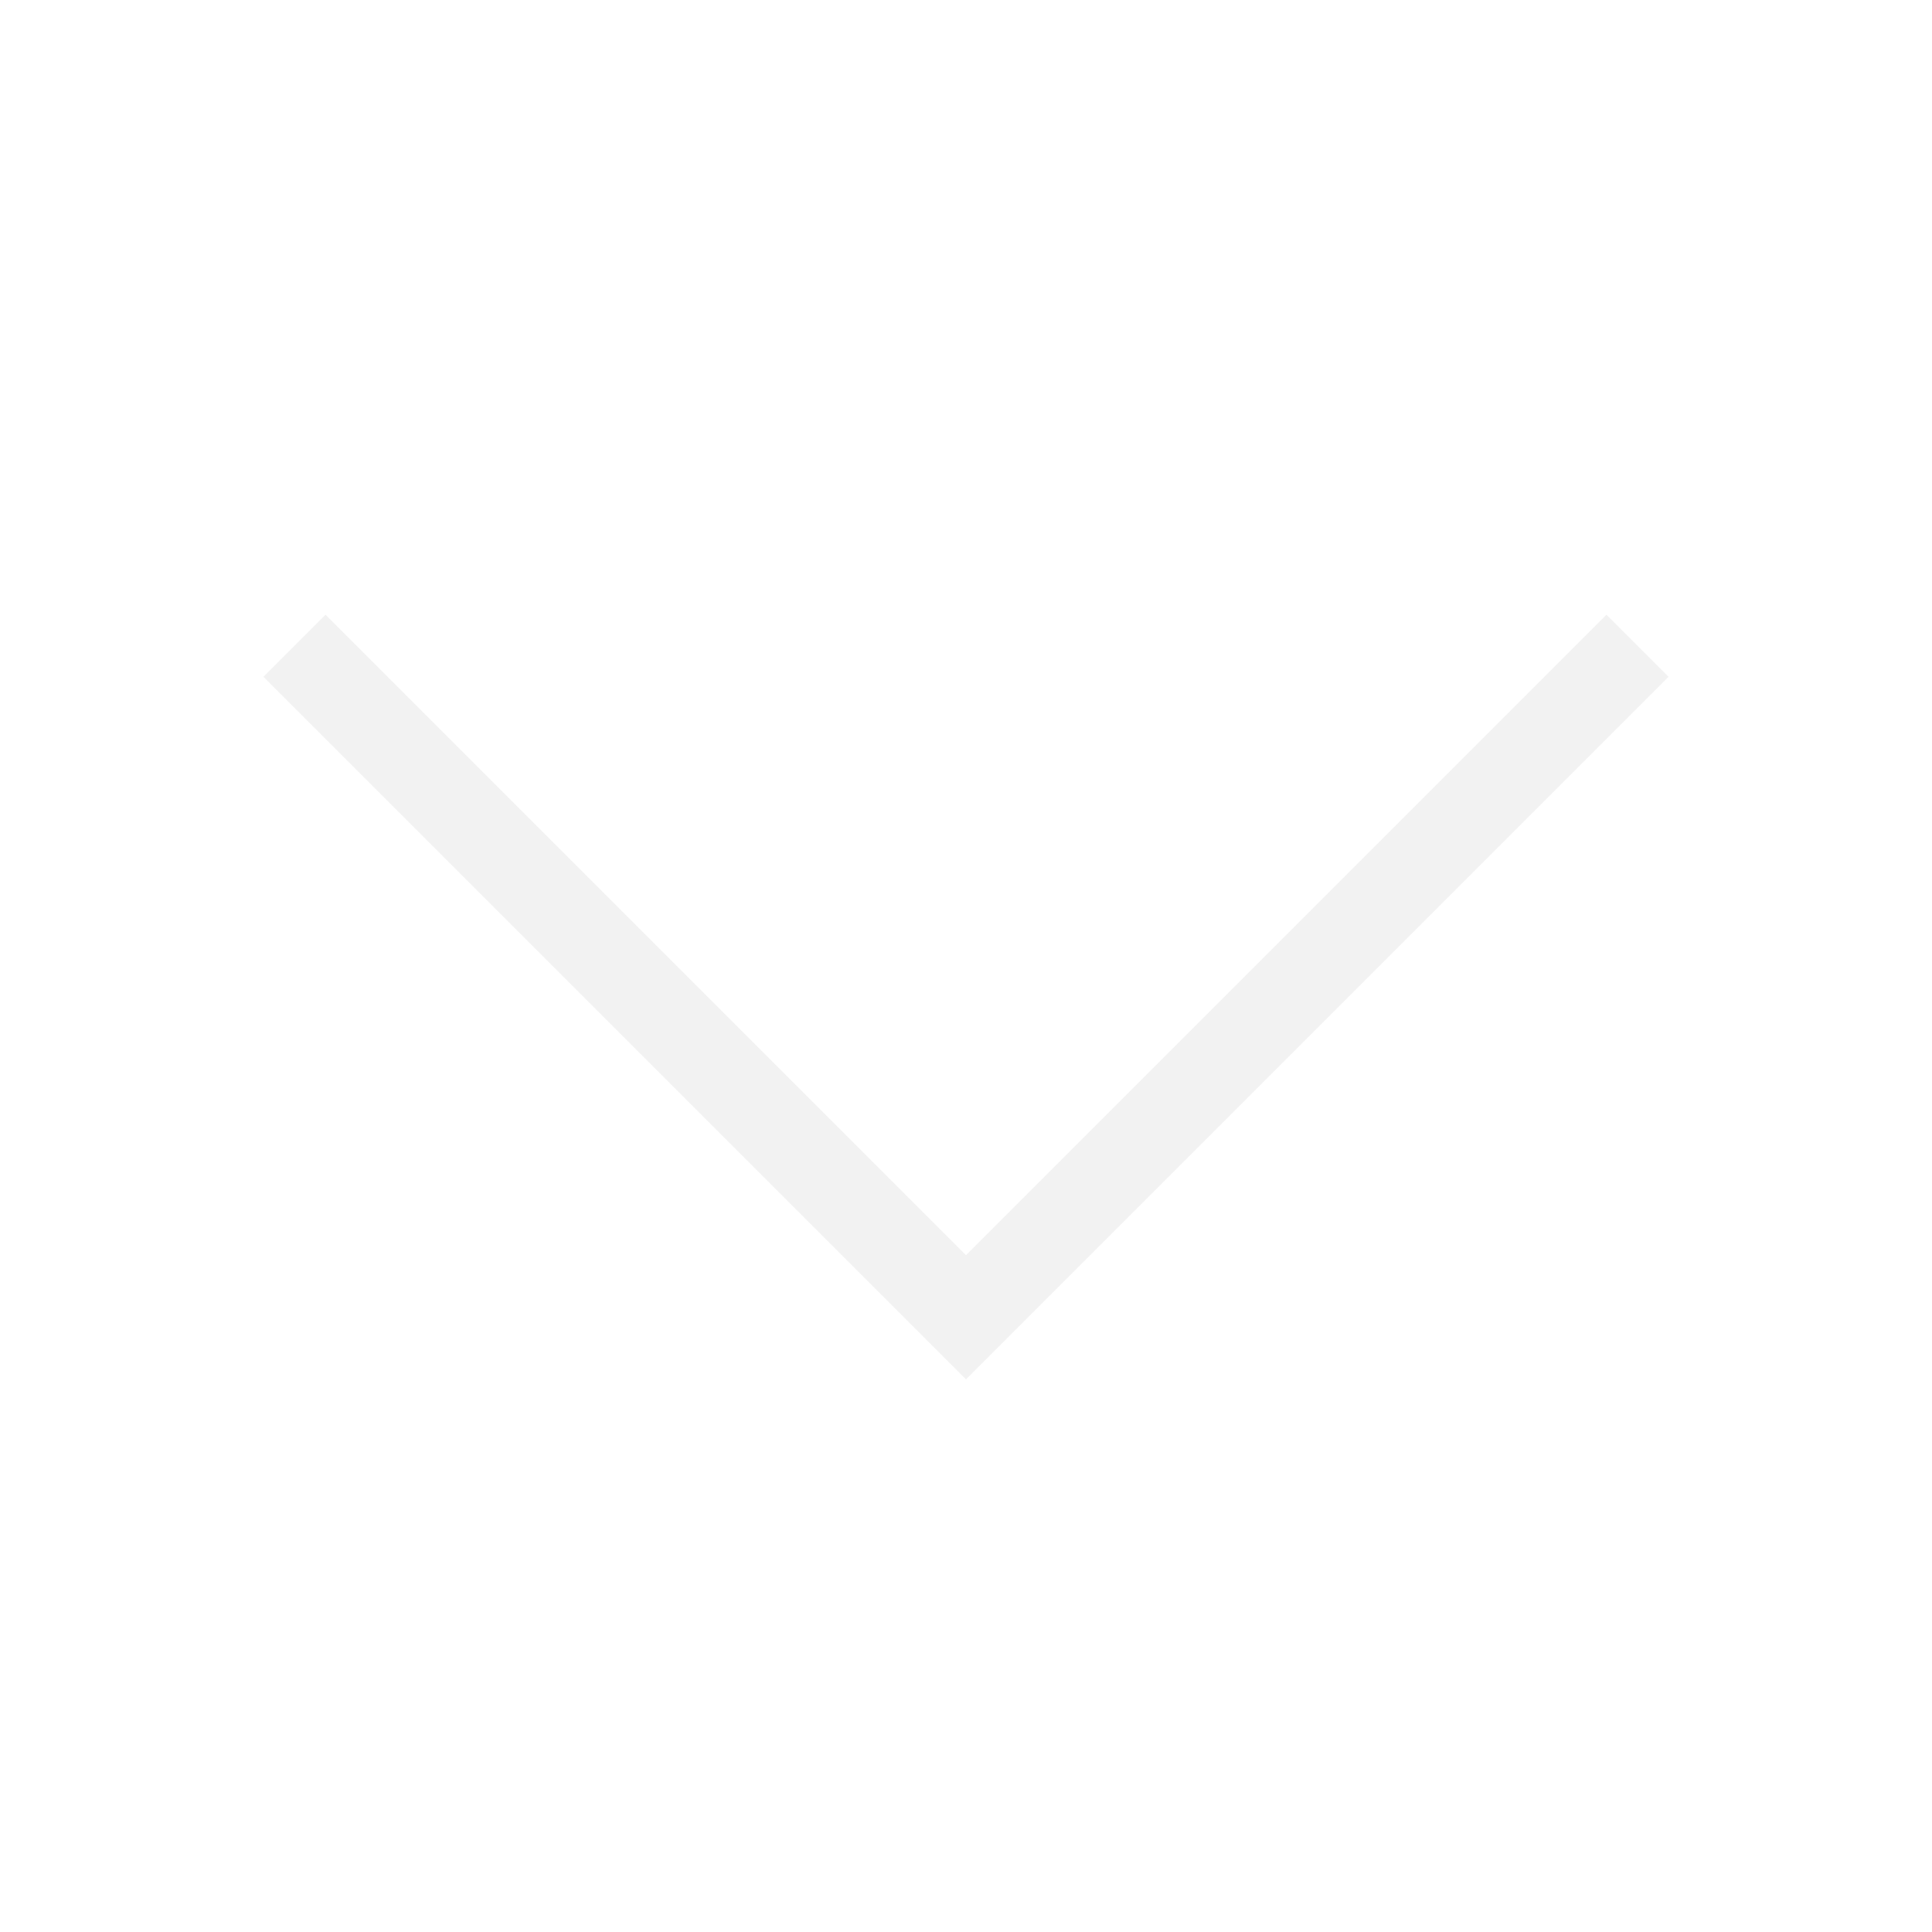
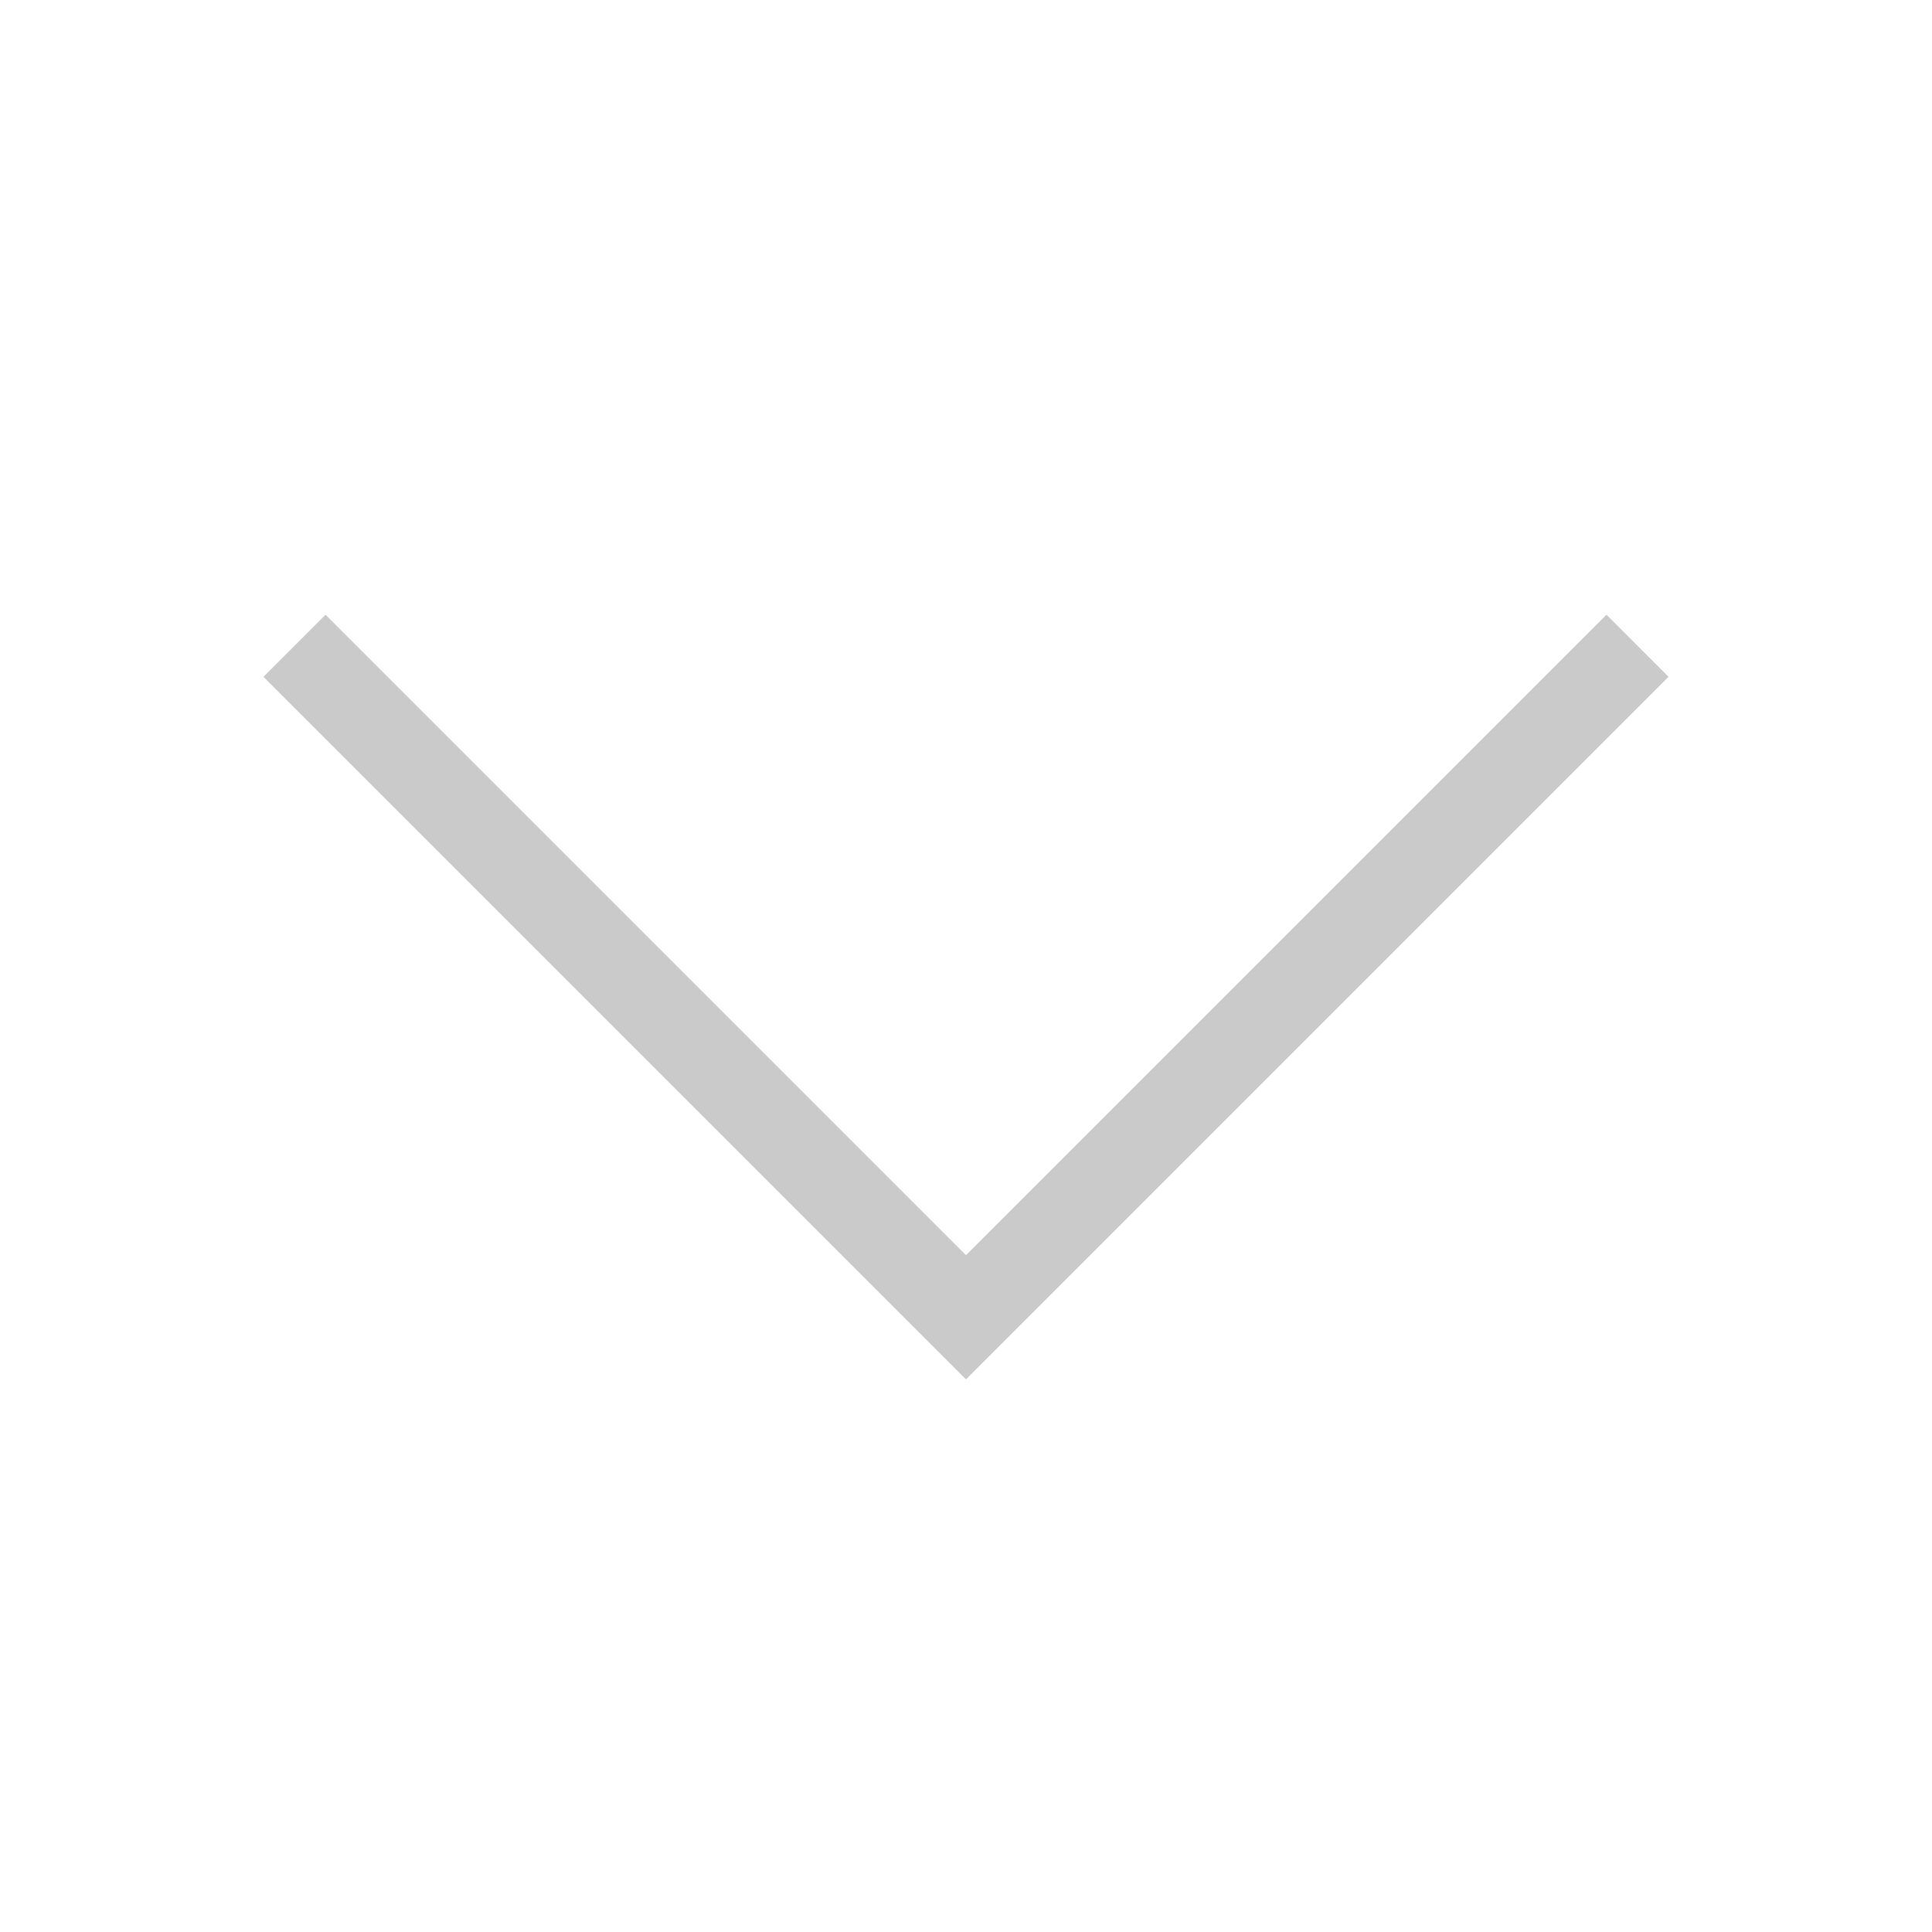
<svg xmlns="http://www.w3.org/2000/svg" width="22" height="22" id="svg2" version="1.1" viewBox="0 0 22 22">
  <defs id="defs4" />
  <g id="layer1" transform="translate(0,-1030.362)">
-     <path style="fill:#f2f2f2;fill-opacity:1;stroke:none" d="M 3.707 7 L 3 7.707 L 9.125 13.832 L 11 15.707 L 12.875 13.832 L 19 7.707 L 18.293 7 L 12.168 13.125 L 11 14.293 L 9.832 13.125 L 3.707 7 z " transform="translate(-5e-7,1030.362)" id="rect4176" />
+     <path style="fill:#cacaca;fill-opacity:1;stroke:none" d="M 3.707 7 L 3 7.707 L 9.125 13.832 L 11 15.707 L 12.875 13.832 L 19 7.707 L 18.293 7 L 12.168 13.125 L 11 14.293 L 9.832 13.125 L 3.707 7 z " transform="translate(-5e-7,1030.362)" id="rect4176" />
  </g>
</svg>
